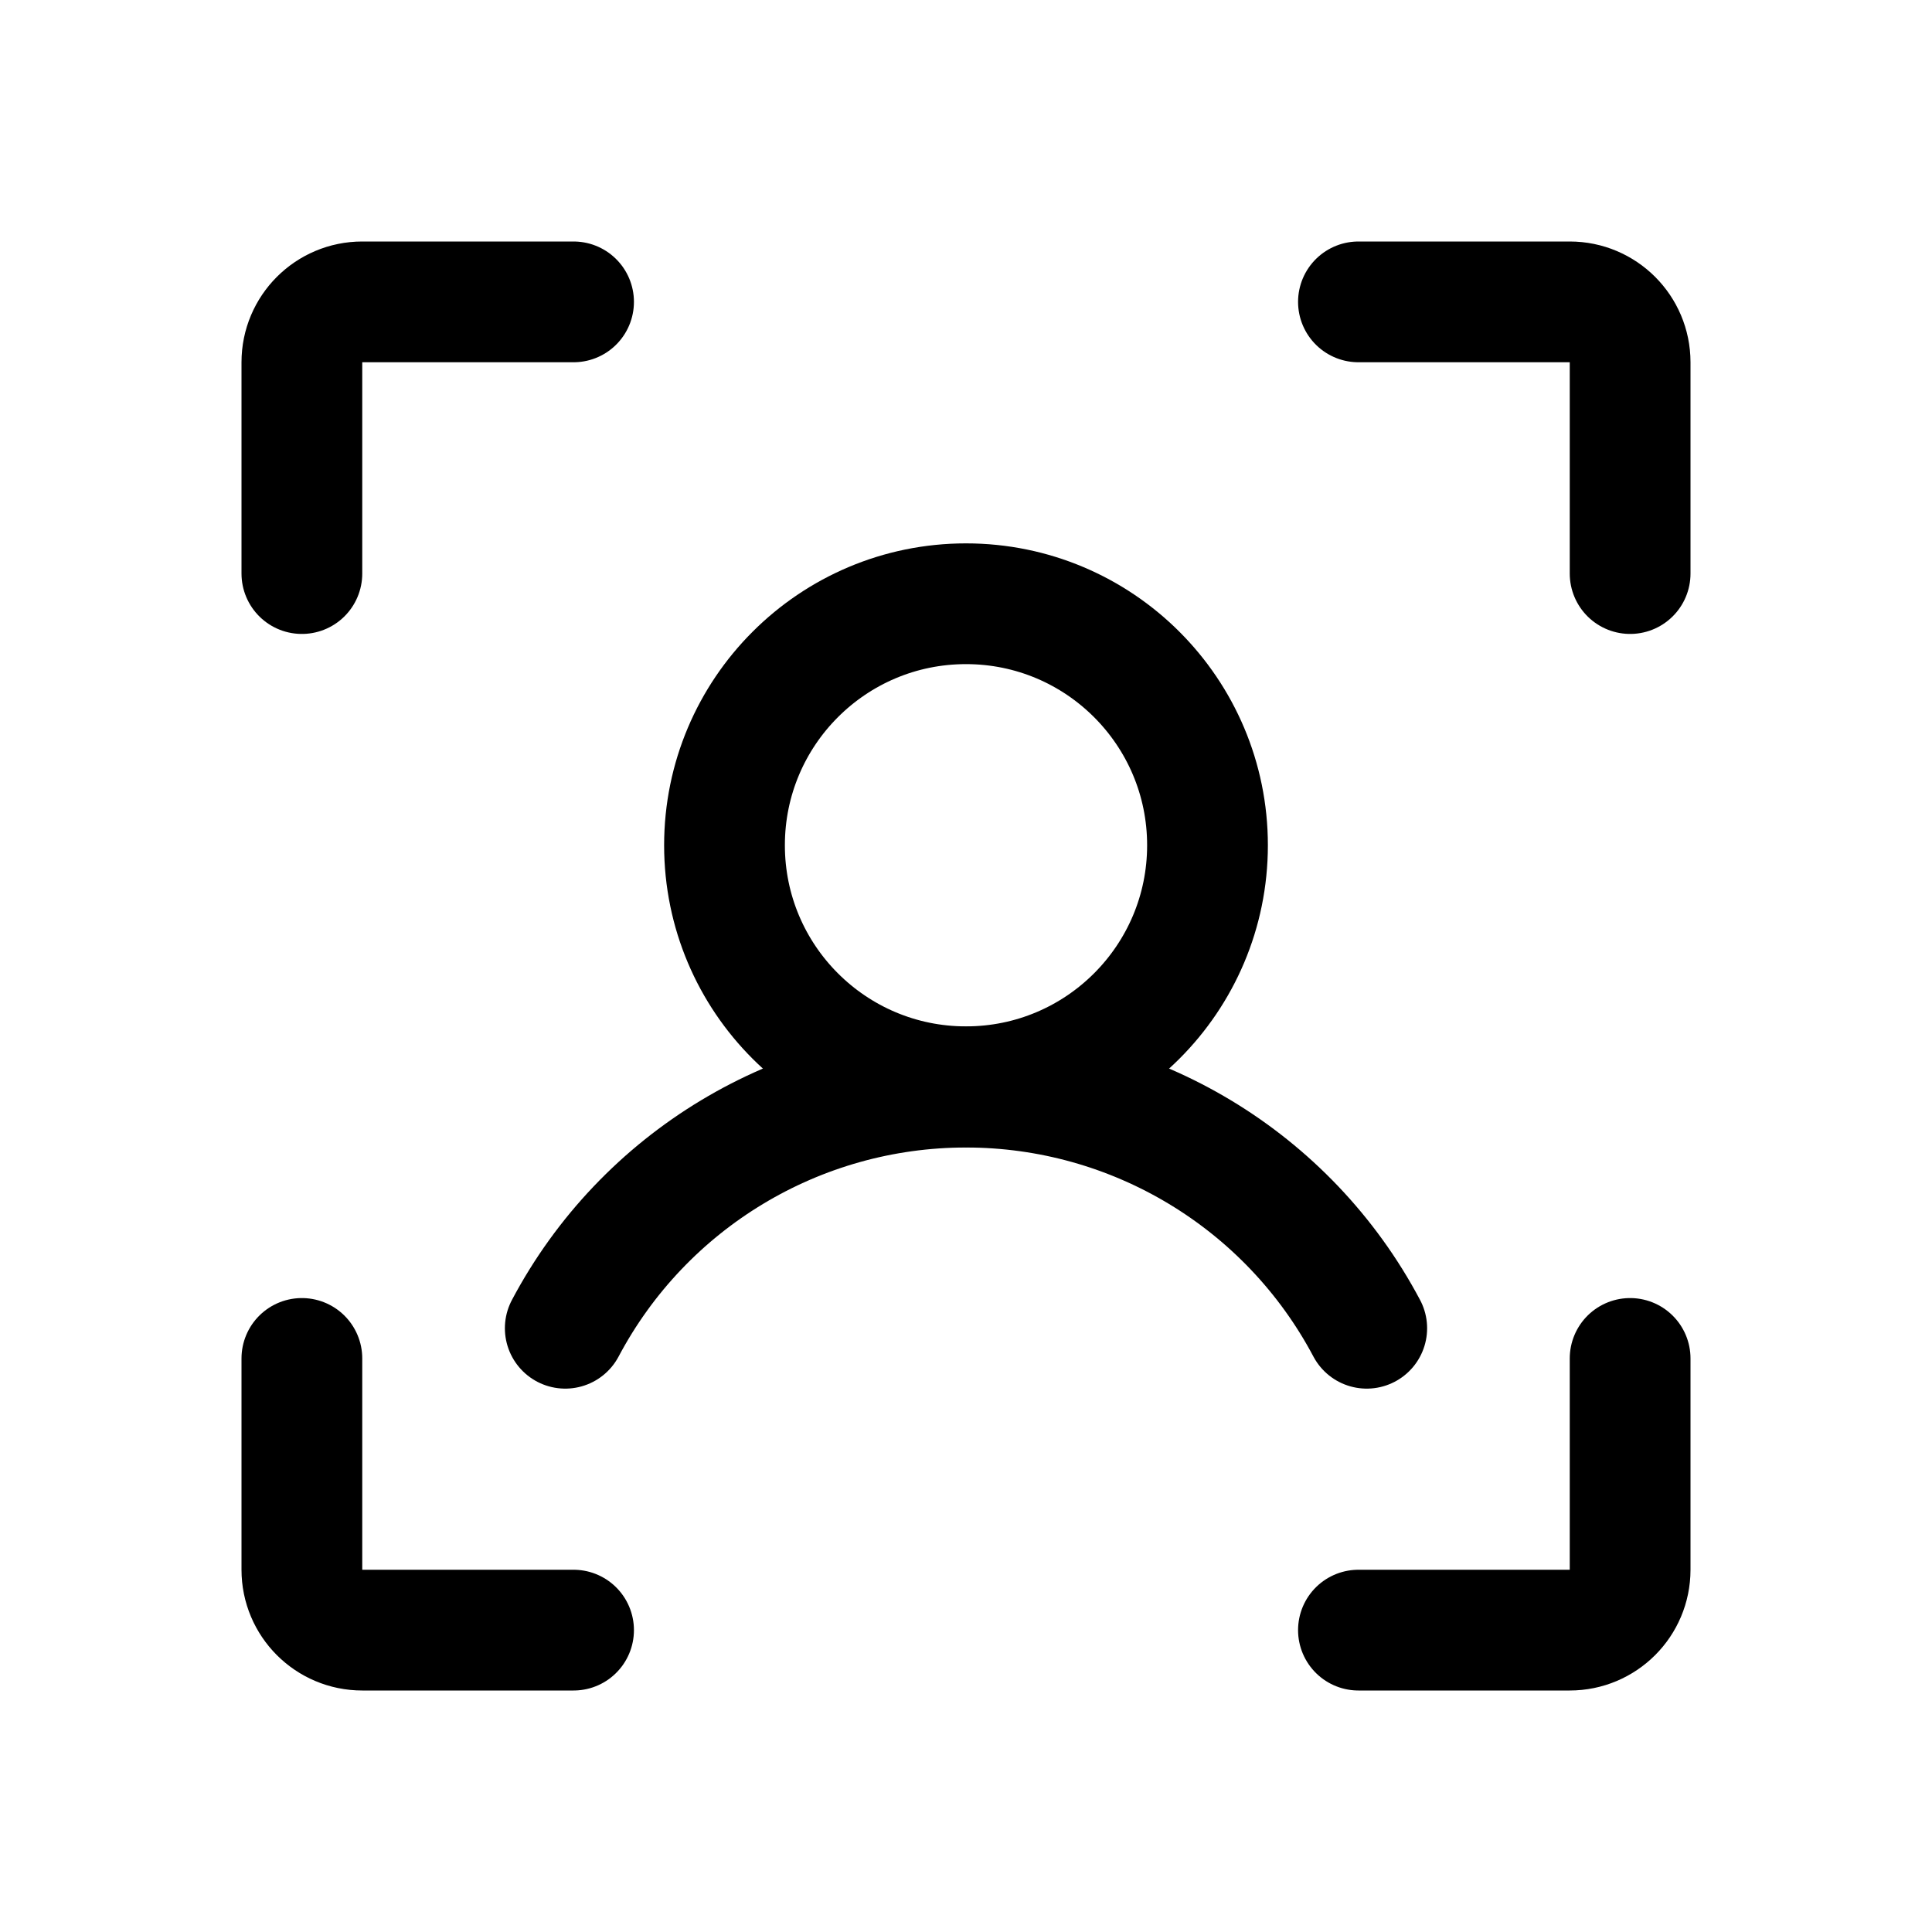
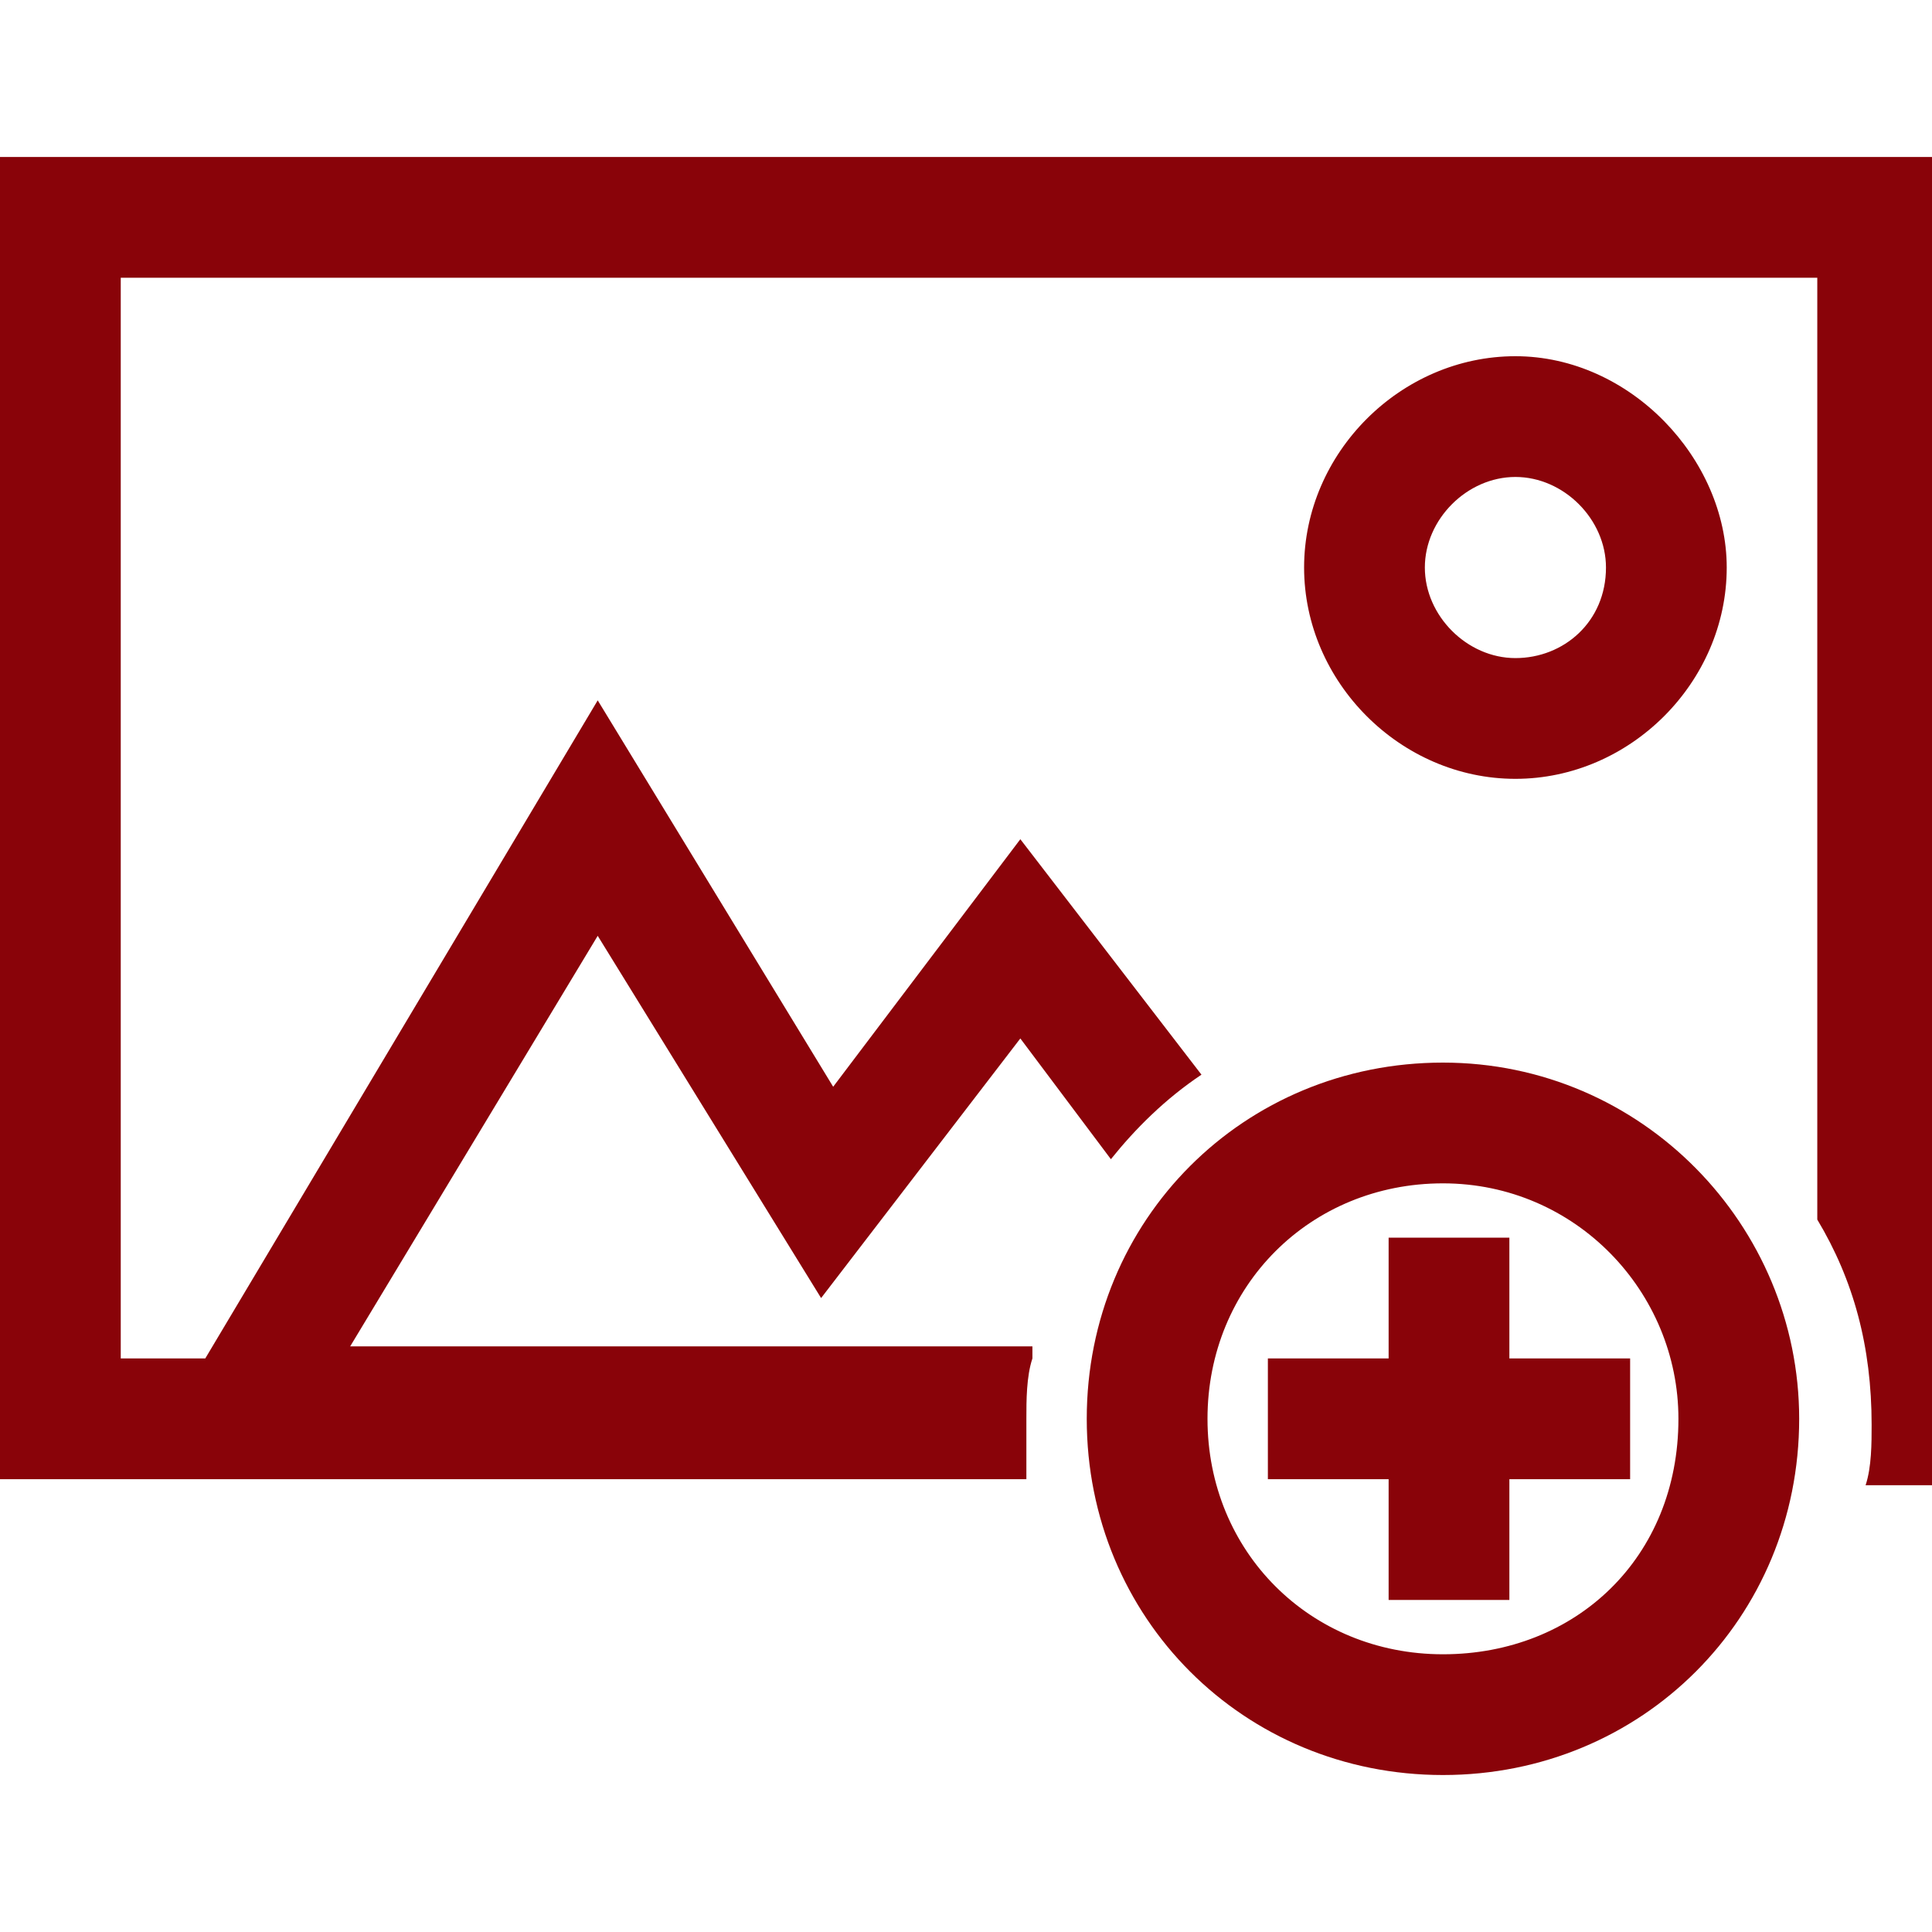
- <svg xmlns="http://www.w3.org/2000/svg" viewBox="0 0 256 256">
-   <rect fill="none" height="256" width="256" />
-   <path d="M180,40h28a8,8,0,0,1,8,8V76" fill="none" stroke="#000" stroke-linecap="round" stroke-linejoin="round" stroke-width="16" />
-   <path d="M180,216h28a8,8,0,0,0,8-8V180" fill="none" stroke="#000" stroke-linecap="round" stroke-linejoin="round" stroke-width="16" />
-   <path d="M76,216H48a8,8,0,0,1-8-8V180" fill="none" stroke="#000" stroke-linecap="round" stroke-linejoin="round" stroke-width="16" />
-   <path d="M76,40H48a8,8,0,0,0-8,8V76" fill="none" stroke="#000" stroke-linecap="round" stroke-linejoin="round" stroke-width="16" />
-   <circle cx="128" cy="112" fill="none" r="32" stroke="#000" stroke-linecap="round" stroke-linejoin="round" stroke-width="16" />
-   <path d="M74.9,176a60.1,60.1,0,0,1,106.2,0" fill="none" stroke="#000" stroke-linecap="round" stroke-linejoin="round" stroke-width="16" />
+ <svg xmlns="http://www.w3.org/2000/svg" id="Layer_1" style="enable-background:new 0 0 32 32;" version="1.1" viewBox="0 0 32 32" xml:space="preserve">
+   <path d="M32.1,2.6v22h-1.2c0.1-0.3,0.1-0.7,0.1-1c0-1.3-0.3-2.4-0.9-3.4V4.6H2v17.9h1.4l6.5-10.9l3.9,6.4l3.1-4.1l3,3.9  c-0.6,0.4-1.1,0.9-1.5,1.4l-1.5-2l-3.3,4.3l-3.7-6l-4.1,6.8h11.3c0,0.1,0,0.1,0,0.2c-0.1,0.3-0.1,0.7-0.1,1s0,0.5,0,0.8  c0,0.1,0,0.1,0,0.2H0V2.6H32.1z M28.6,9.4c0,1.9-1.6,3.5-3.5,3.5s-3.5-1.6-3.5-3.5s1.6-3.5,3.5-3.5S28.6,7.6,28.6,9.4z M26.6,9.4  c0-0.8-0.7-1.5-1.5-1.5s-1.5,0.7-1.5,1.5s0.7,1.5,1.5,1.5S26.6,10.3,26.6,9.4z" />
+   <path d="M25,22.5h2v2h-2v2h-2v-2h-2v-2h2v-2h2V22.5z M29.8,23.5c0,3.3-2.6,5.9-5.9,5.9S18,26.8,18,23.5s2.6-5.9,5.9-5.9  S29.8,20.3,29.8,23.5z M27.8,23.5c0-2.1-1.7-3.9-3.9-3.9S20,21.3,20,23.5s1.7,3.9,3.9,3.9S27.8,25.8,27.8,23.5z" />
+   <style>path { fill: #890309; }</style>
</svg>
